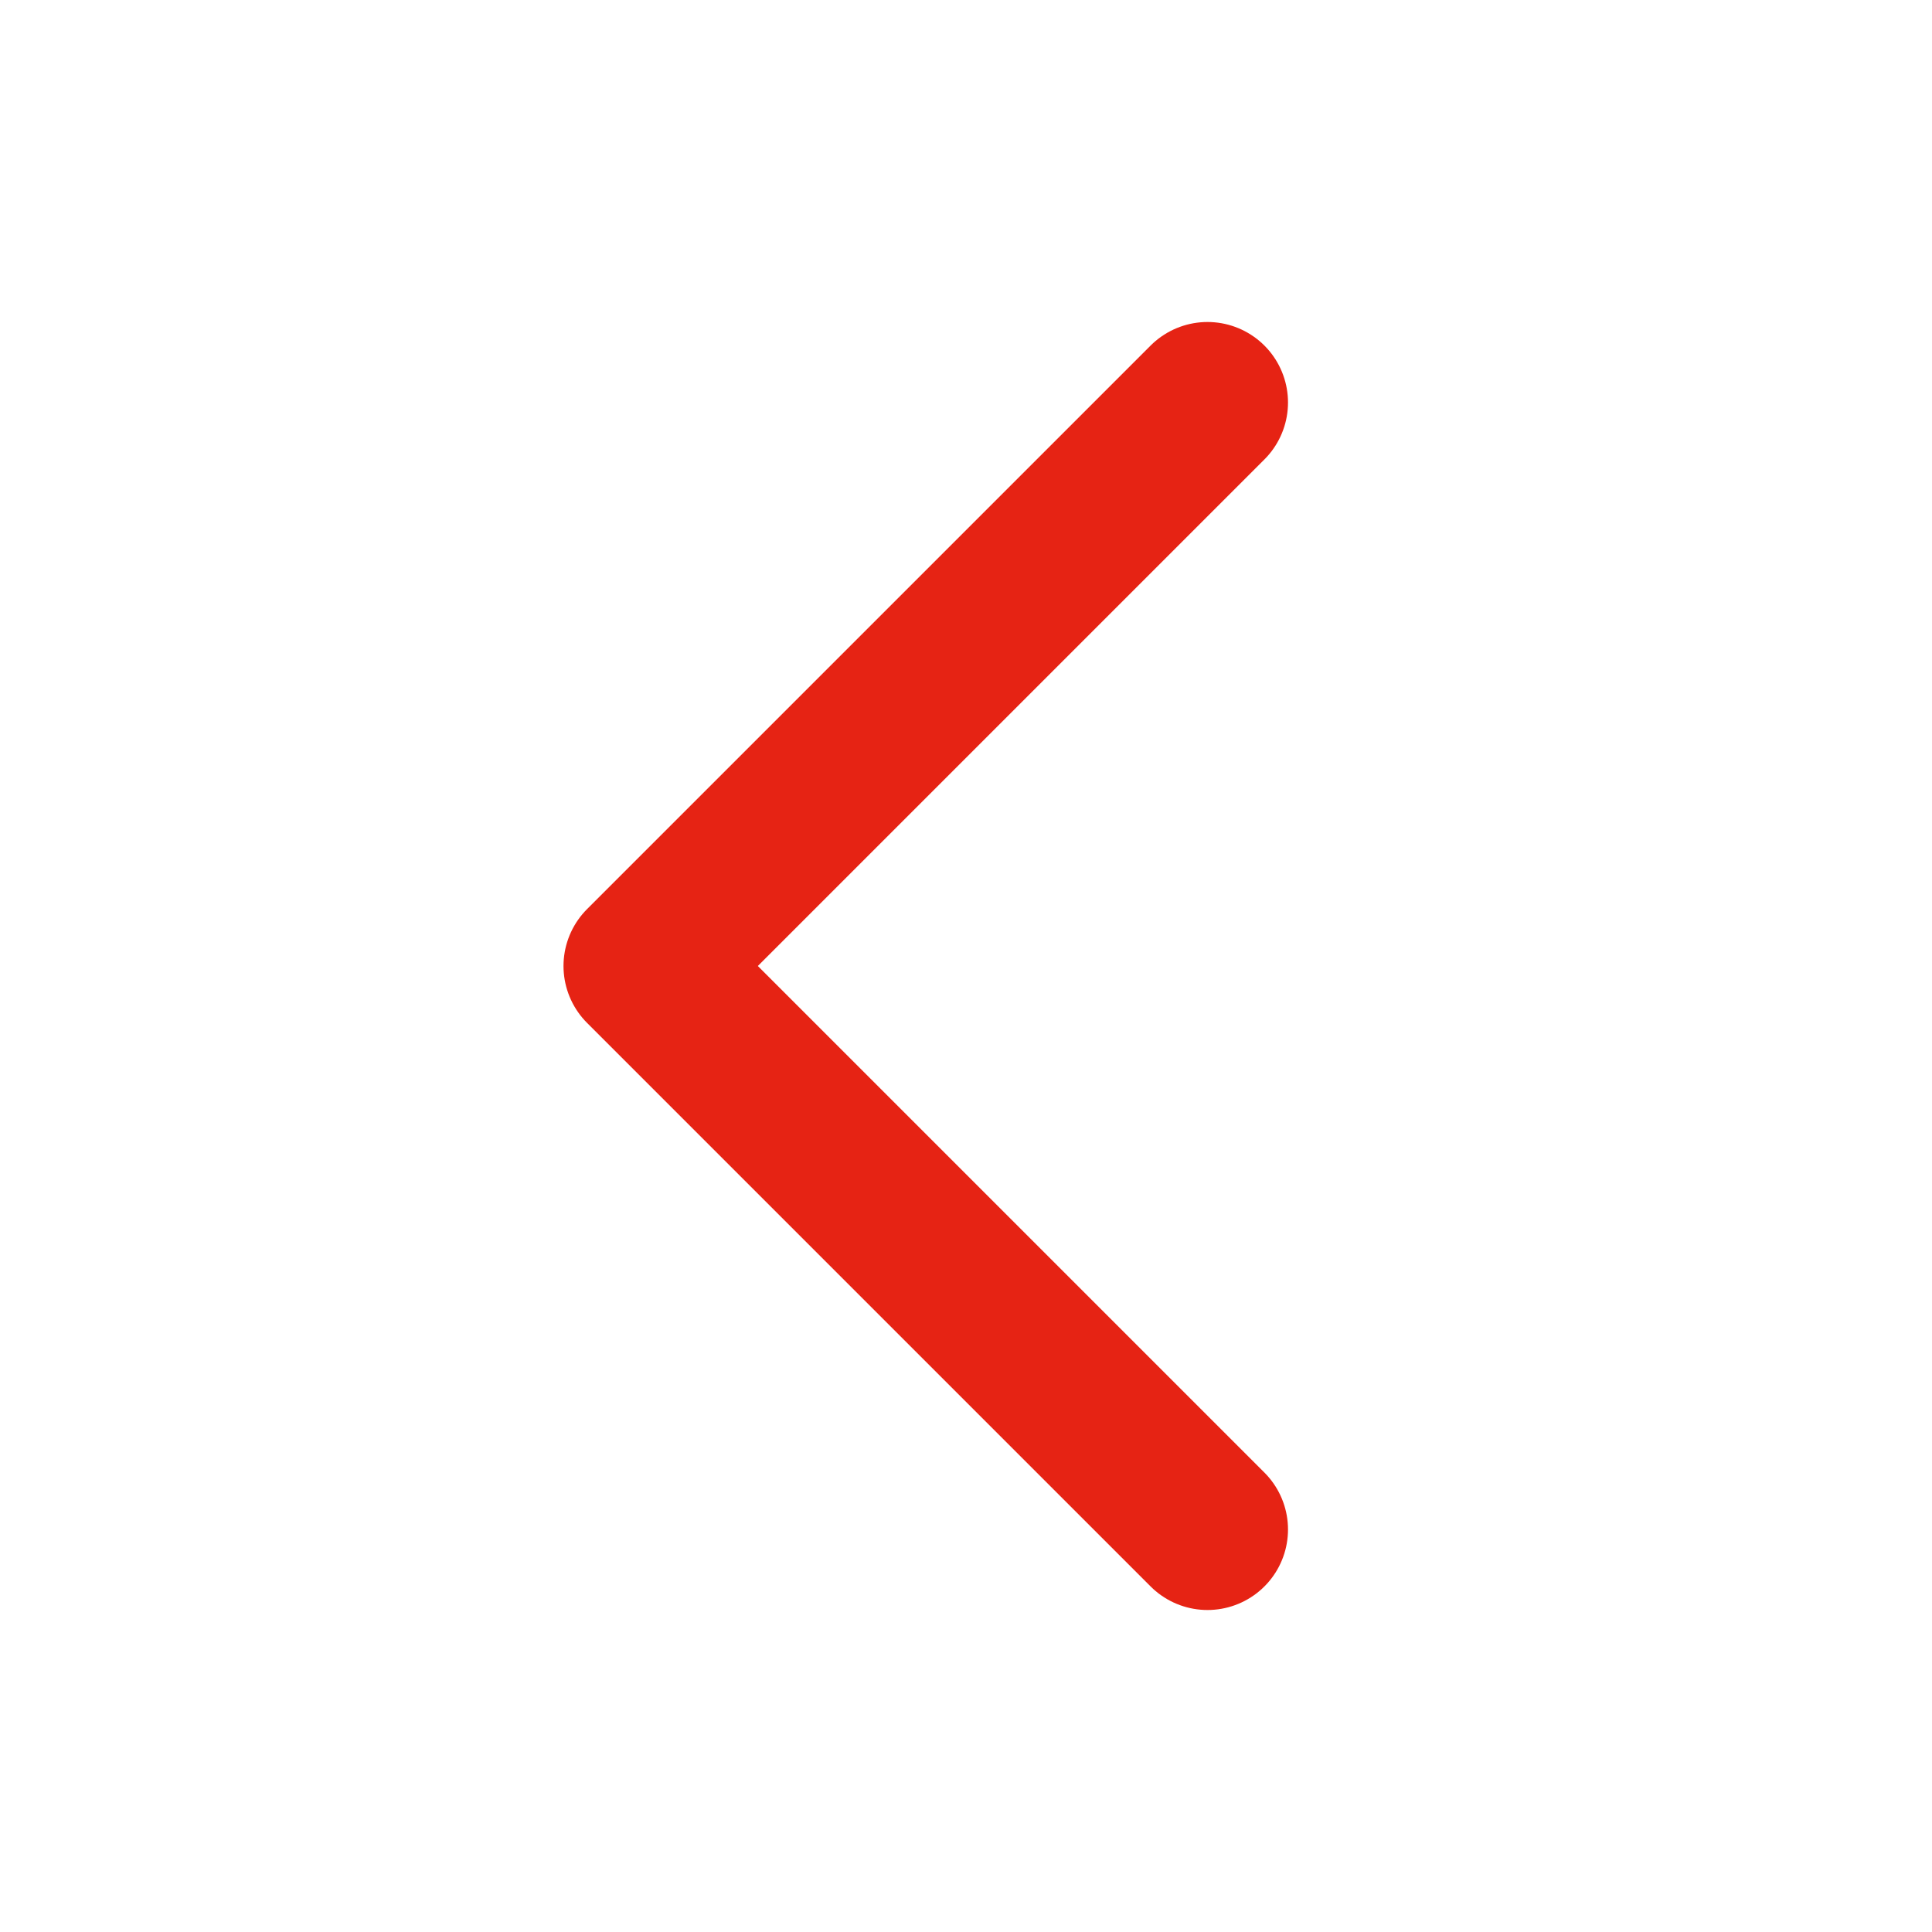
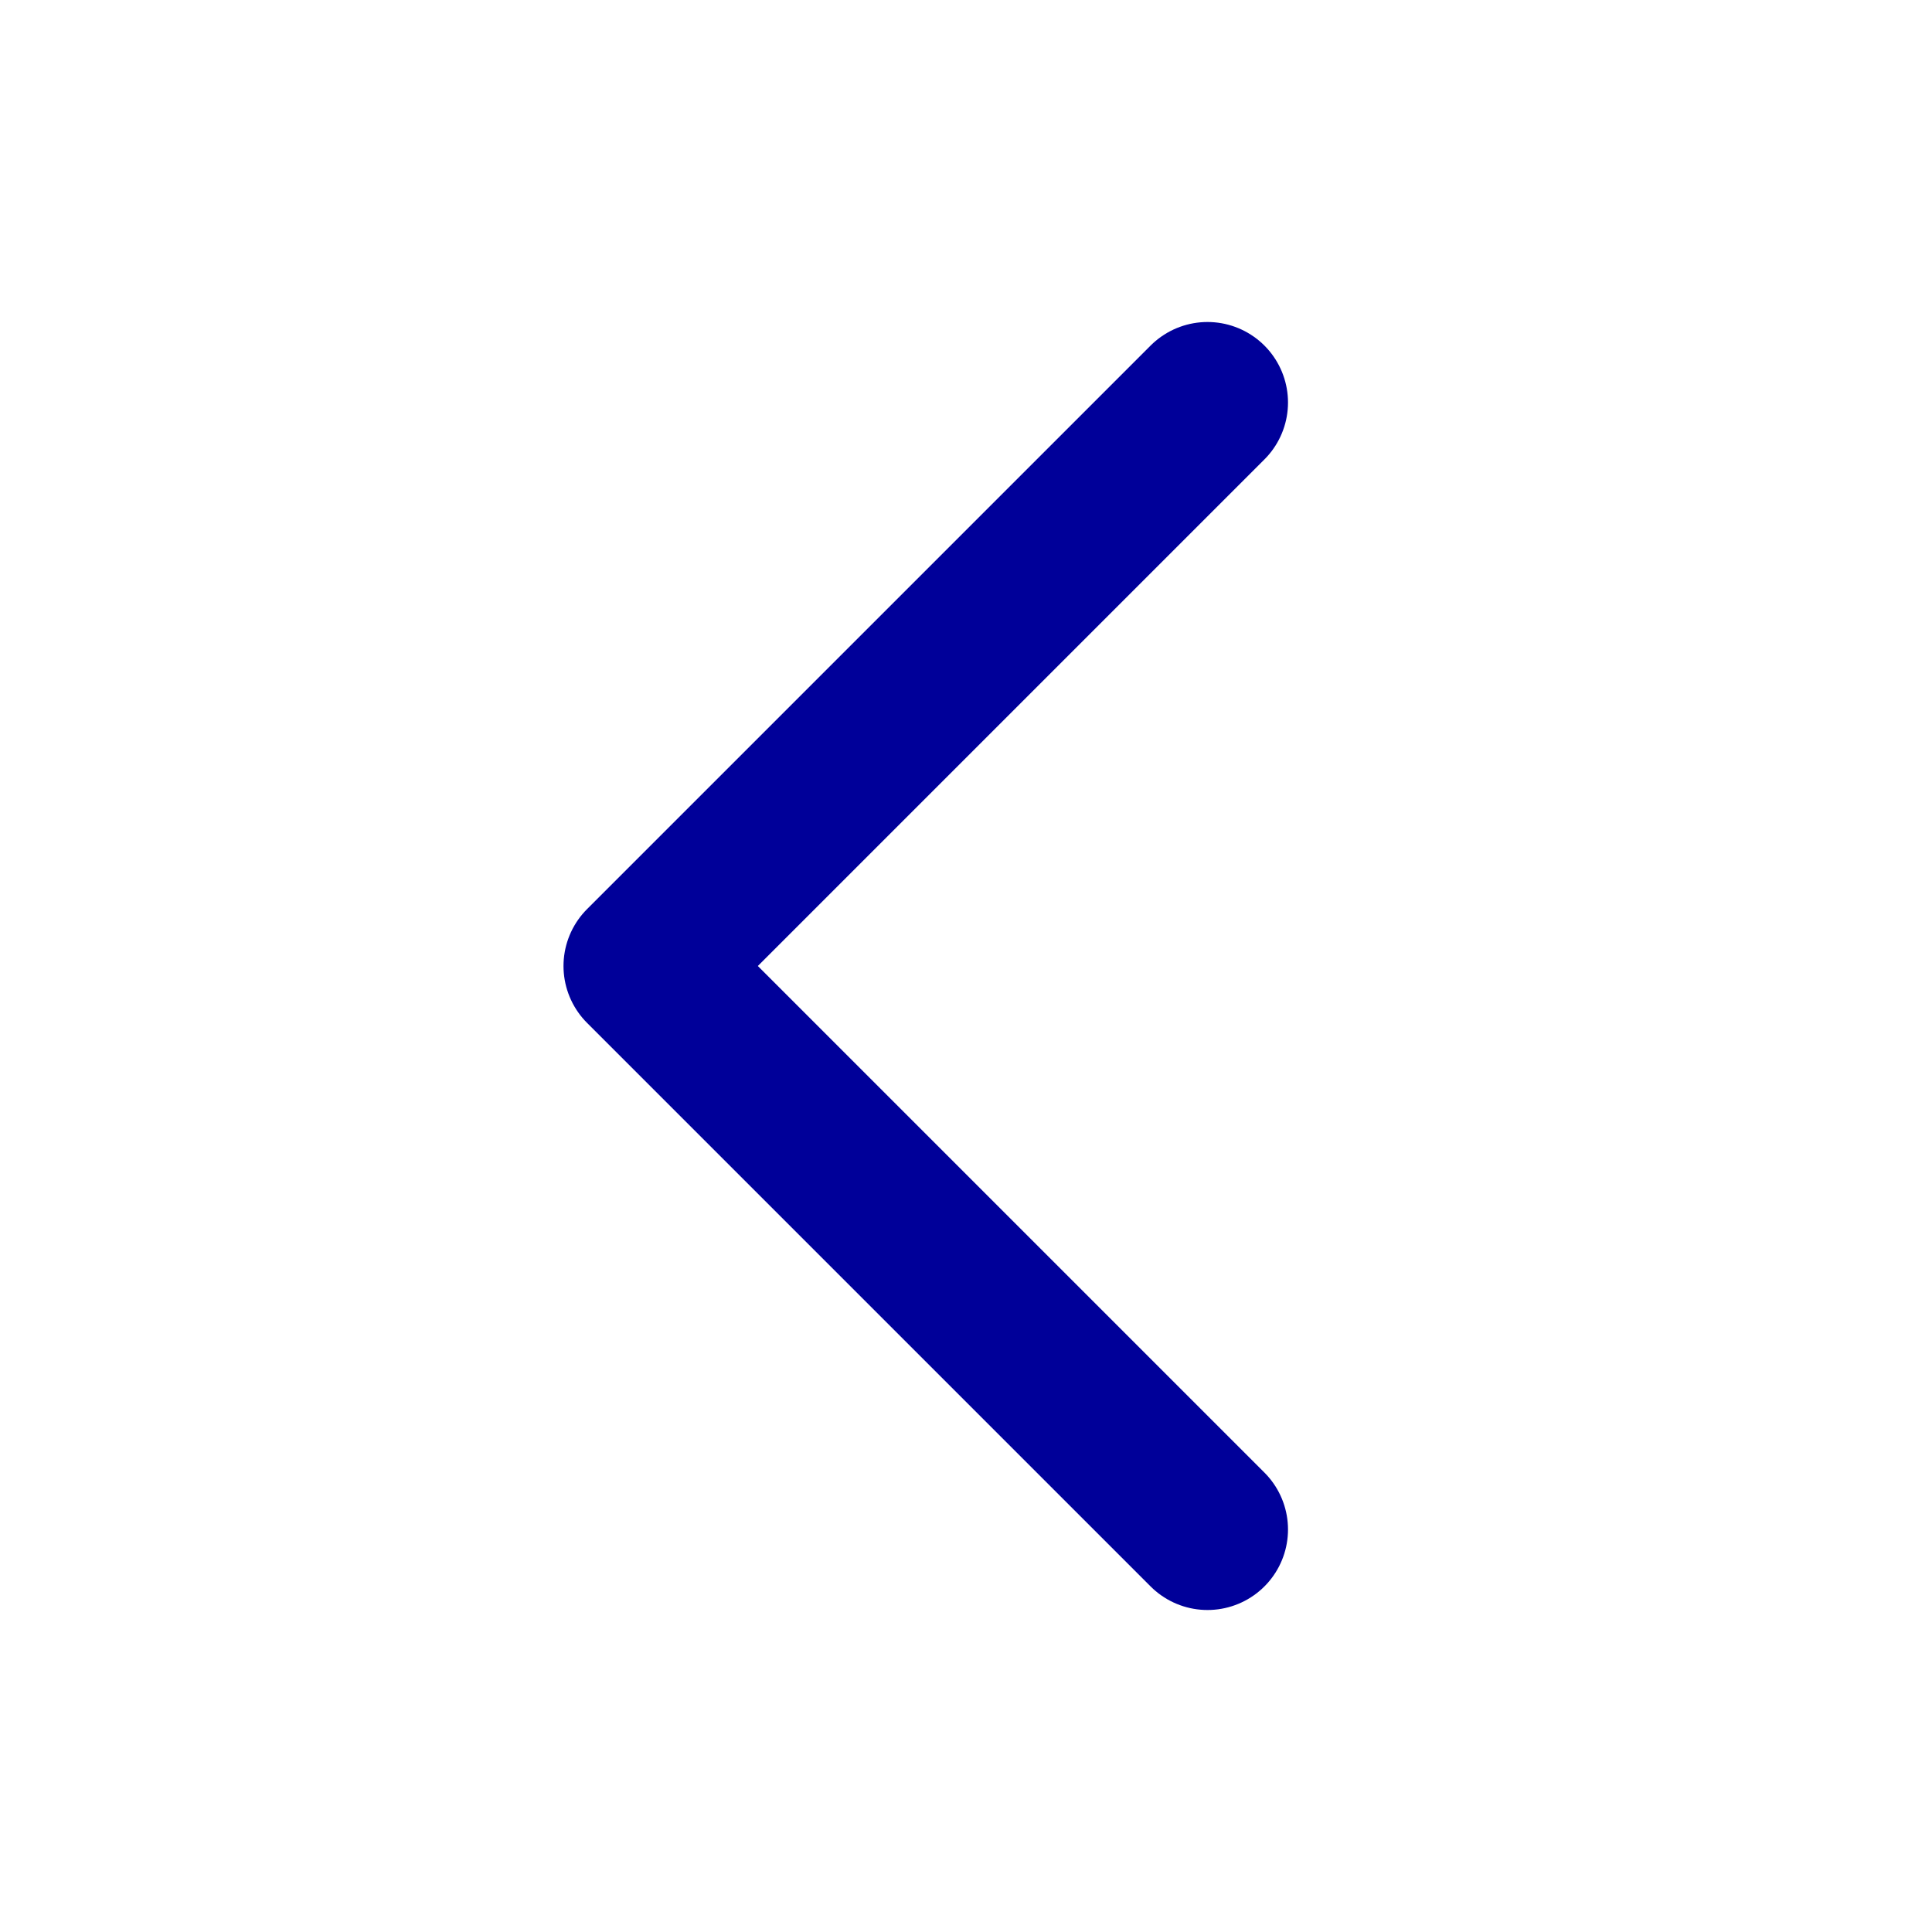
<svg xmlns="http://www.w3.org/2000/svg" width="24" height="24" viewBox="0 0 24 24" fill="none">
  <g id="Arrow / Chevron_Left">
-     <path id="Vector" d="M15 19L8 12L15 5" stroke="#e62314" stroke-width="2" stroke-linecap="round" stroke-linejoin="round" />
+     <path id="Vector" d="M15 19L8 12L15 5" stroke="#000099" stroke-width="2" stroke-linecap="round" stroke-linejoin="round" />
  </g>
</svg>
